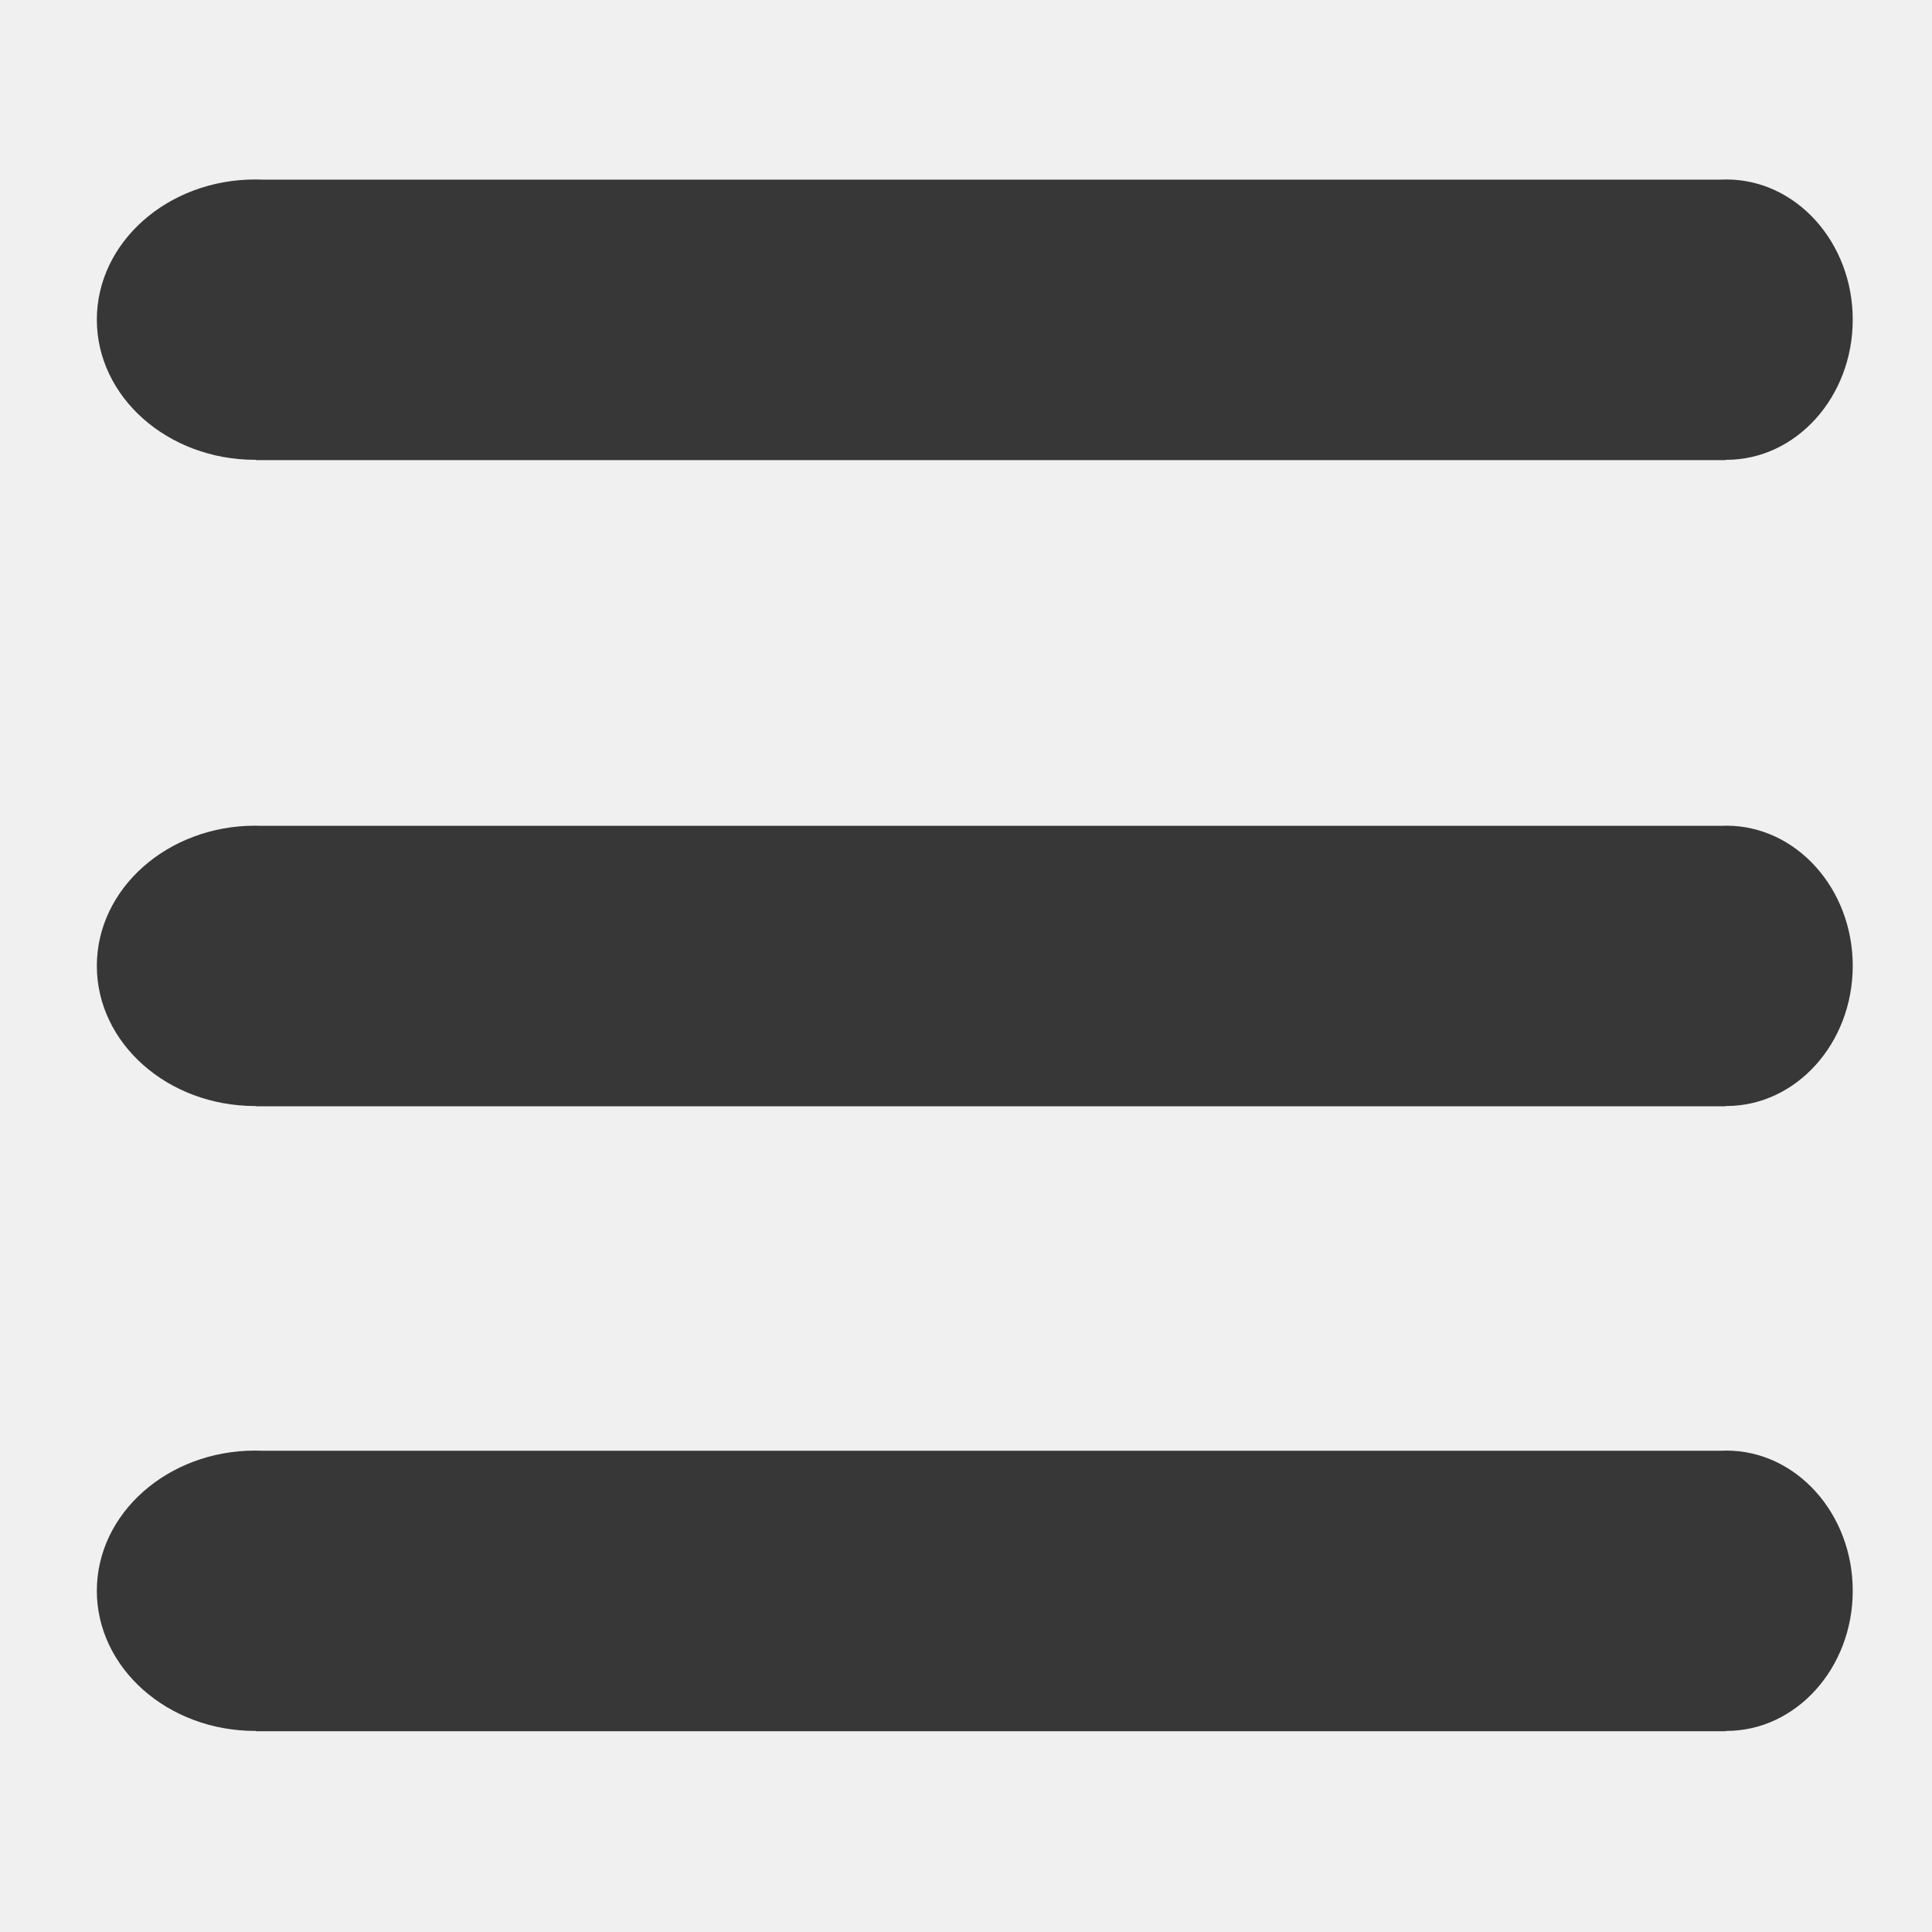
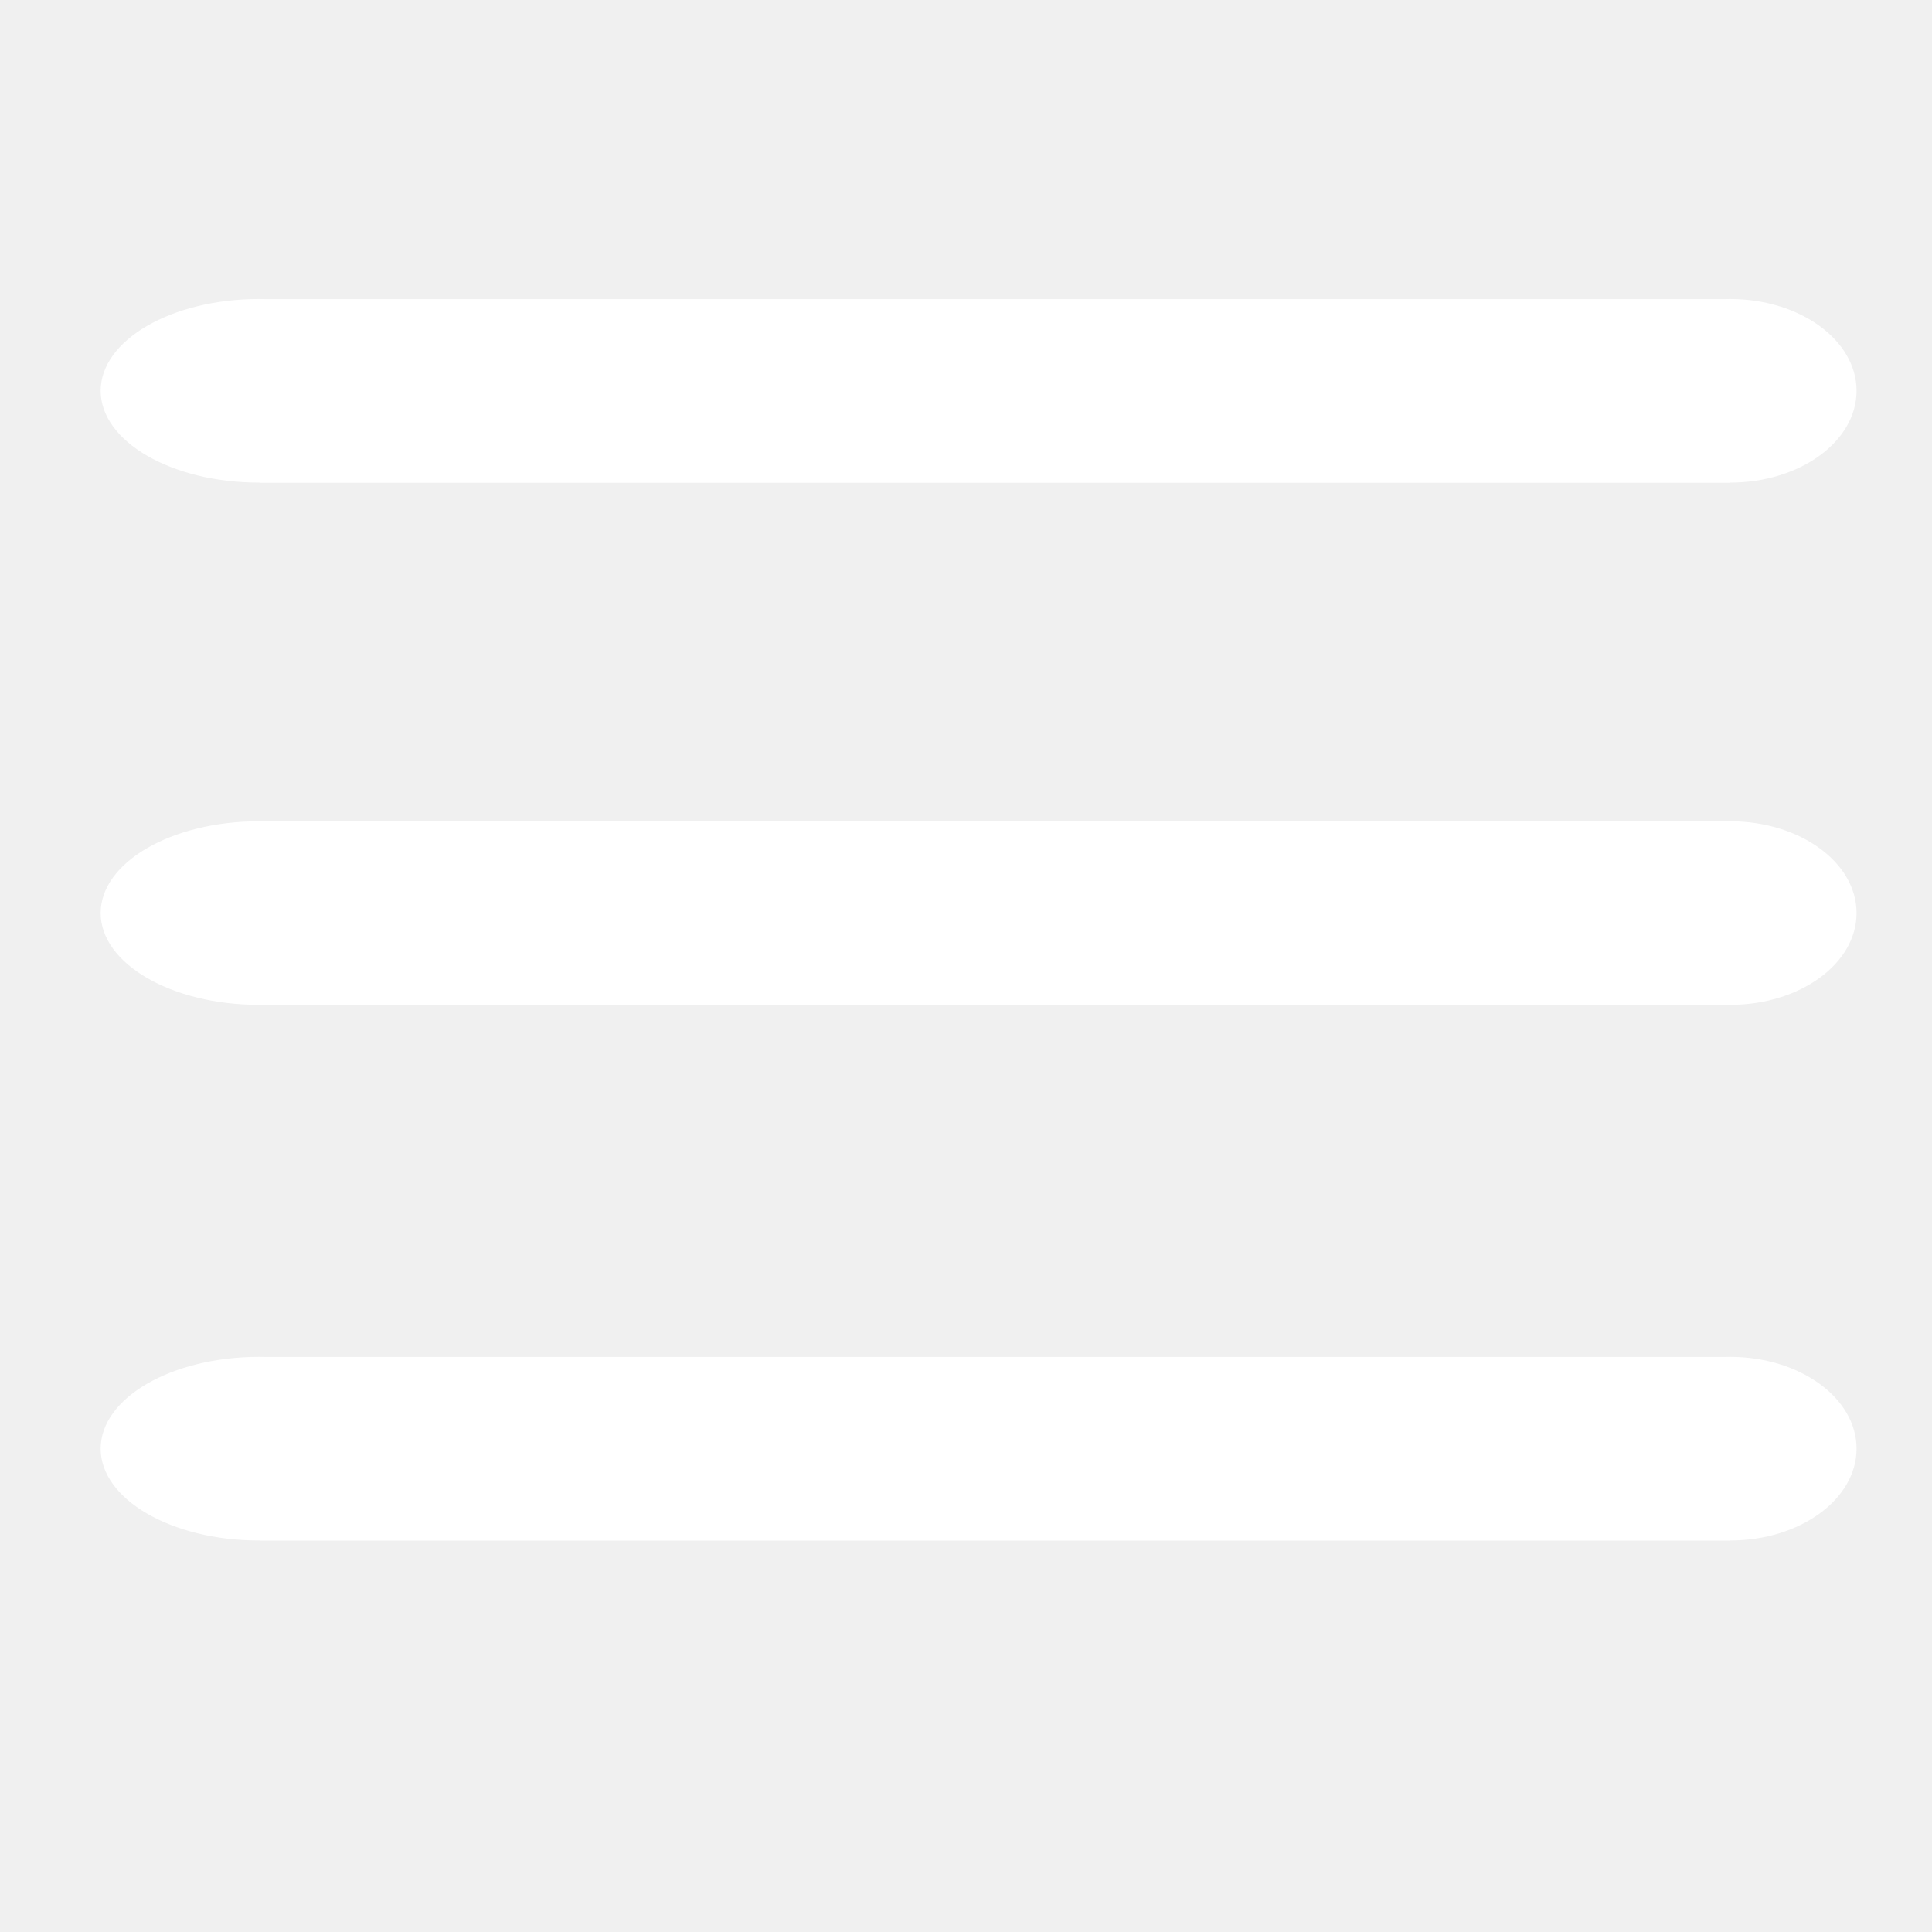
<svg xmlns="http://www.w3.org/2000/svg" width="100%" height="100%" viewBox="0 0 40 40" version="1.1" xml:space="preserve" style="fill-rule:evenodd;clip-rule:evenodd;stroke-linejoin:round;stroke-miterlimit:1.414;">
-   <path d="M35.727,9.526l-30.426,0l0,-0.006l-0.019,0c-1.809,0 -3.277,-1.3 -3.277,-2.902c0,-1.601 1.468,-2.902 3.277,-2.902c0.049,0 0.098,0.001 0.147,0.003l30.196,0c0.039,-0.002 0.078,-0.003 0.118,-0.003c1.444,0 2.616,1.301 2.616,2.902c0,1.602 -1.172,2.902 -2.616,2.902l-0.016,0l0,0.006Z" style="fill:#373737;" />
-   <path d="M35.727,22.905l-30.426,0l0,-0.006l-0.019,0c-1.809,0 -3.277,-1.3 -3.277,-2.902c0,-1.601 1.468,-2.902 3.277,-2.902c0.049,0 0.098,0.001 0.147,0.003l30.196,0c0.039,-0.002 0.078,-0.003 0.118,-0.003c1.444,0 2.616,1.301 2.616,2.902c0,1.602 -1.172,2.902 -2.616,2.902l-0.016,0l0,0.006Z" style="fill:#373737;" />
-   <path d="M35.727,35.843l-30.426,0l0,-0.006l-0.019,0c-1.809,0 -3.277,-1.301 -3.277,-2.902c0,-1.602 1.468,-2.902 3.277,-2.902c0.049,0 0.098,0.001 0.147,0.003l30.196,0c0.039,-0.002 0.078,-0.003 0.118,-0.003c1.444,0 2.616,1.3 2.616,2.902c0,1.601 -1.172,2.902 -2.616,2.902l-0.016,0l0,0.006Z" style="fill:#373737;" />
+   <path d="M35.806,9.996l-30.426,0l0,-0.004l-0.019,0c-1.809,0 -3.277,-0.852 -3.277,-1.901c0,-1.048 1.468,-1.9 3.277,-1.9c0.049,0 0.098,0.001 0.147,0.002l30.196,0c0.039,-0.001 0.078,-0.002 0.117,-0.002c1.444,0 2.617,0.852 2.617,1.9c0,1.049 -1.173,1.901 -2.617,1.901l-0.015,0l0,0.004Z" style="fill:#fff;" />
+   <path d="M35.806,20.808l-30.426,0l0,-0.004l-0.019,0c-1.809,0 -3.277,-0.851 -3.277,-1.9c0,-1.049 1.468,-1.9 3.277,-1.9c0.049,0 0.098,0 0.147,0.002l30.196,0c0.039,-0.002 0.078,-0.002 0.117,-0.002c1.444,0 2.617,0.851 2.617,1.9c0,1.049 -1.173,1.9 -2.617,1.9l-0.015,0l0,0.004Z" style="fill:#fff;" />
+   <path d="M35.806,31.897l-30.426,0l0,-0.004l-0.019,0.001c-1.809,0 -3.277,-0.852 -3.277,-1.901c0,-1.048 1.468,-1.9 3.277,-1.9c0.049,0 0.098,0.001 0.147,0.002l30.196,0c0.039,-0.001 0.078,-0.002 0.117,-0.002c1.444,0 2.617,0.852 2.617,1.9c0,1.049 -1.173,1.901 -2.617,1.901l-0.015,-0.001l0,0.004Z" style="fill:#fff;" />
</svg>
